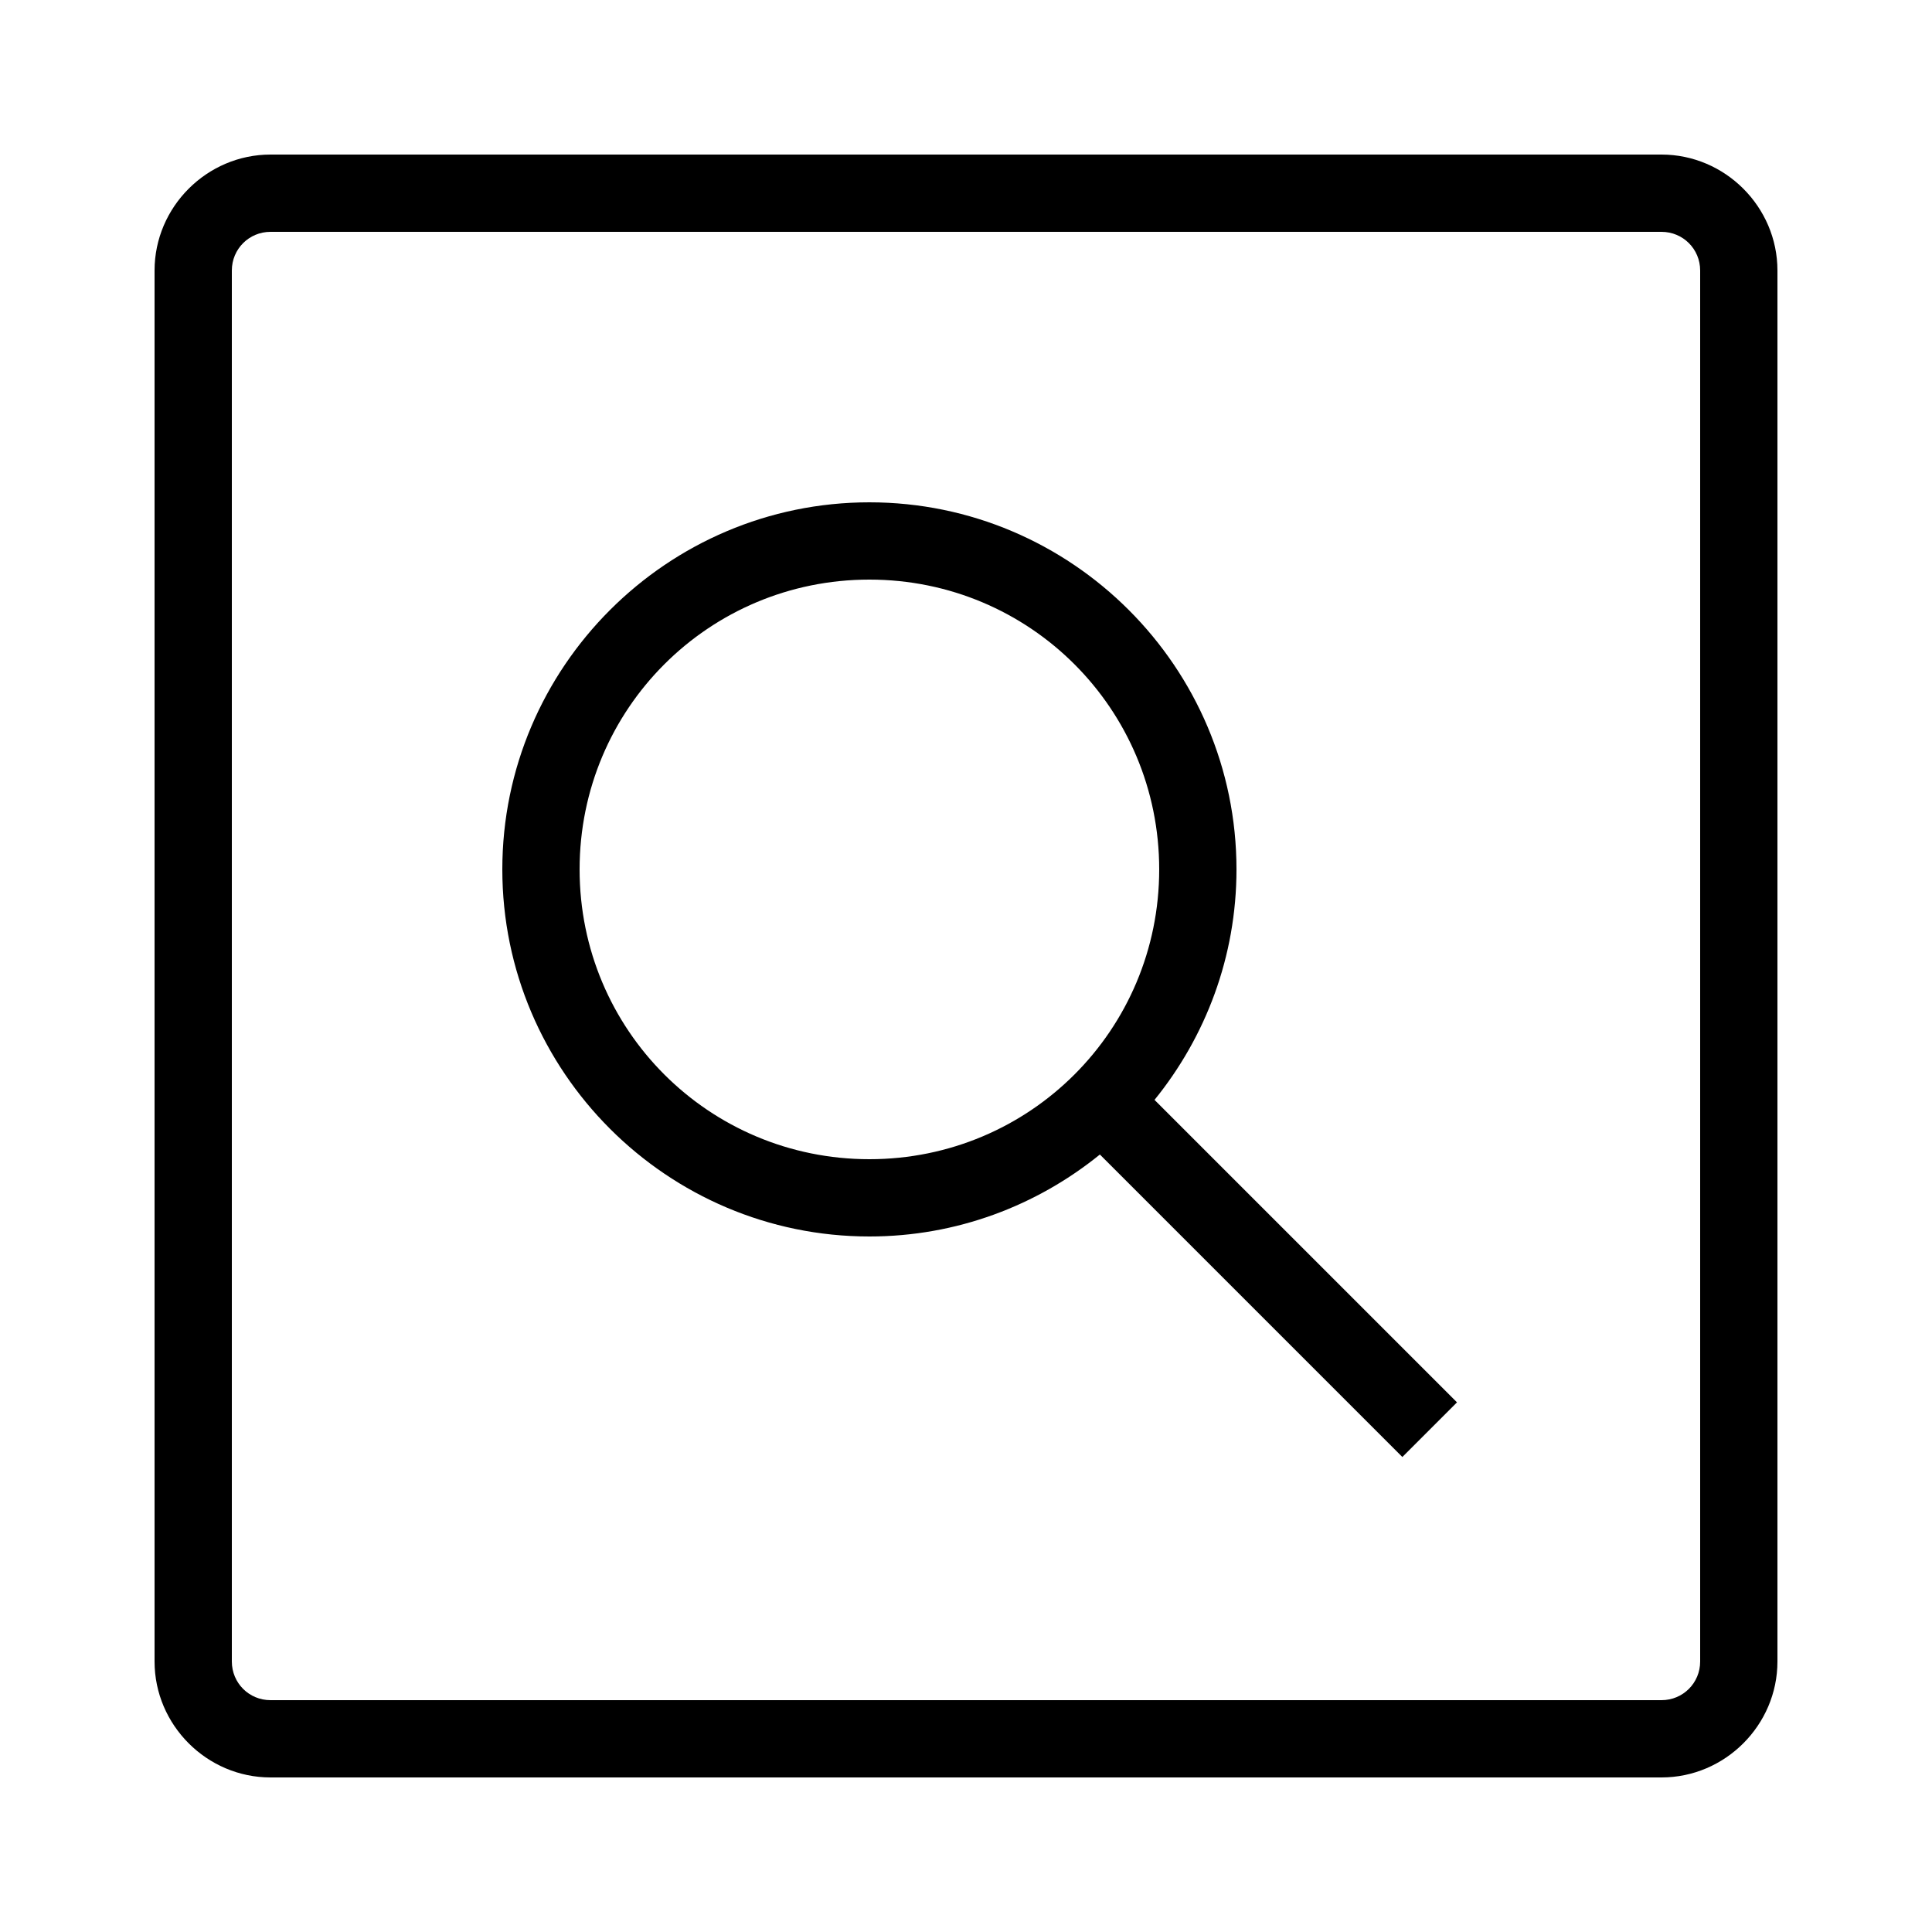
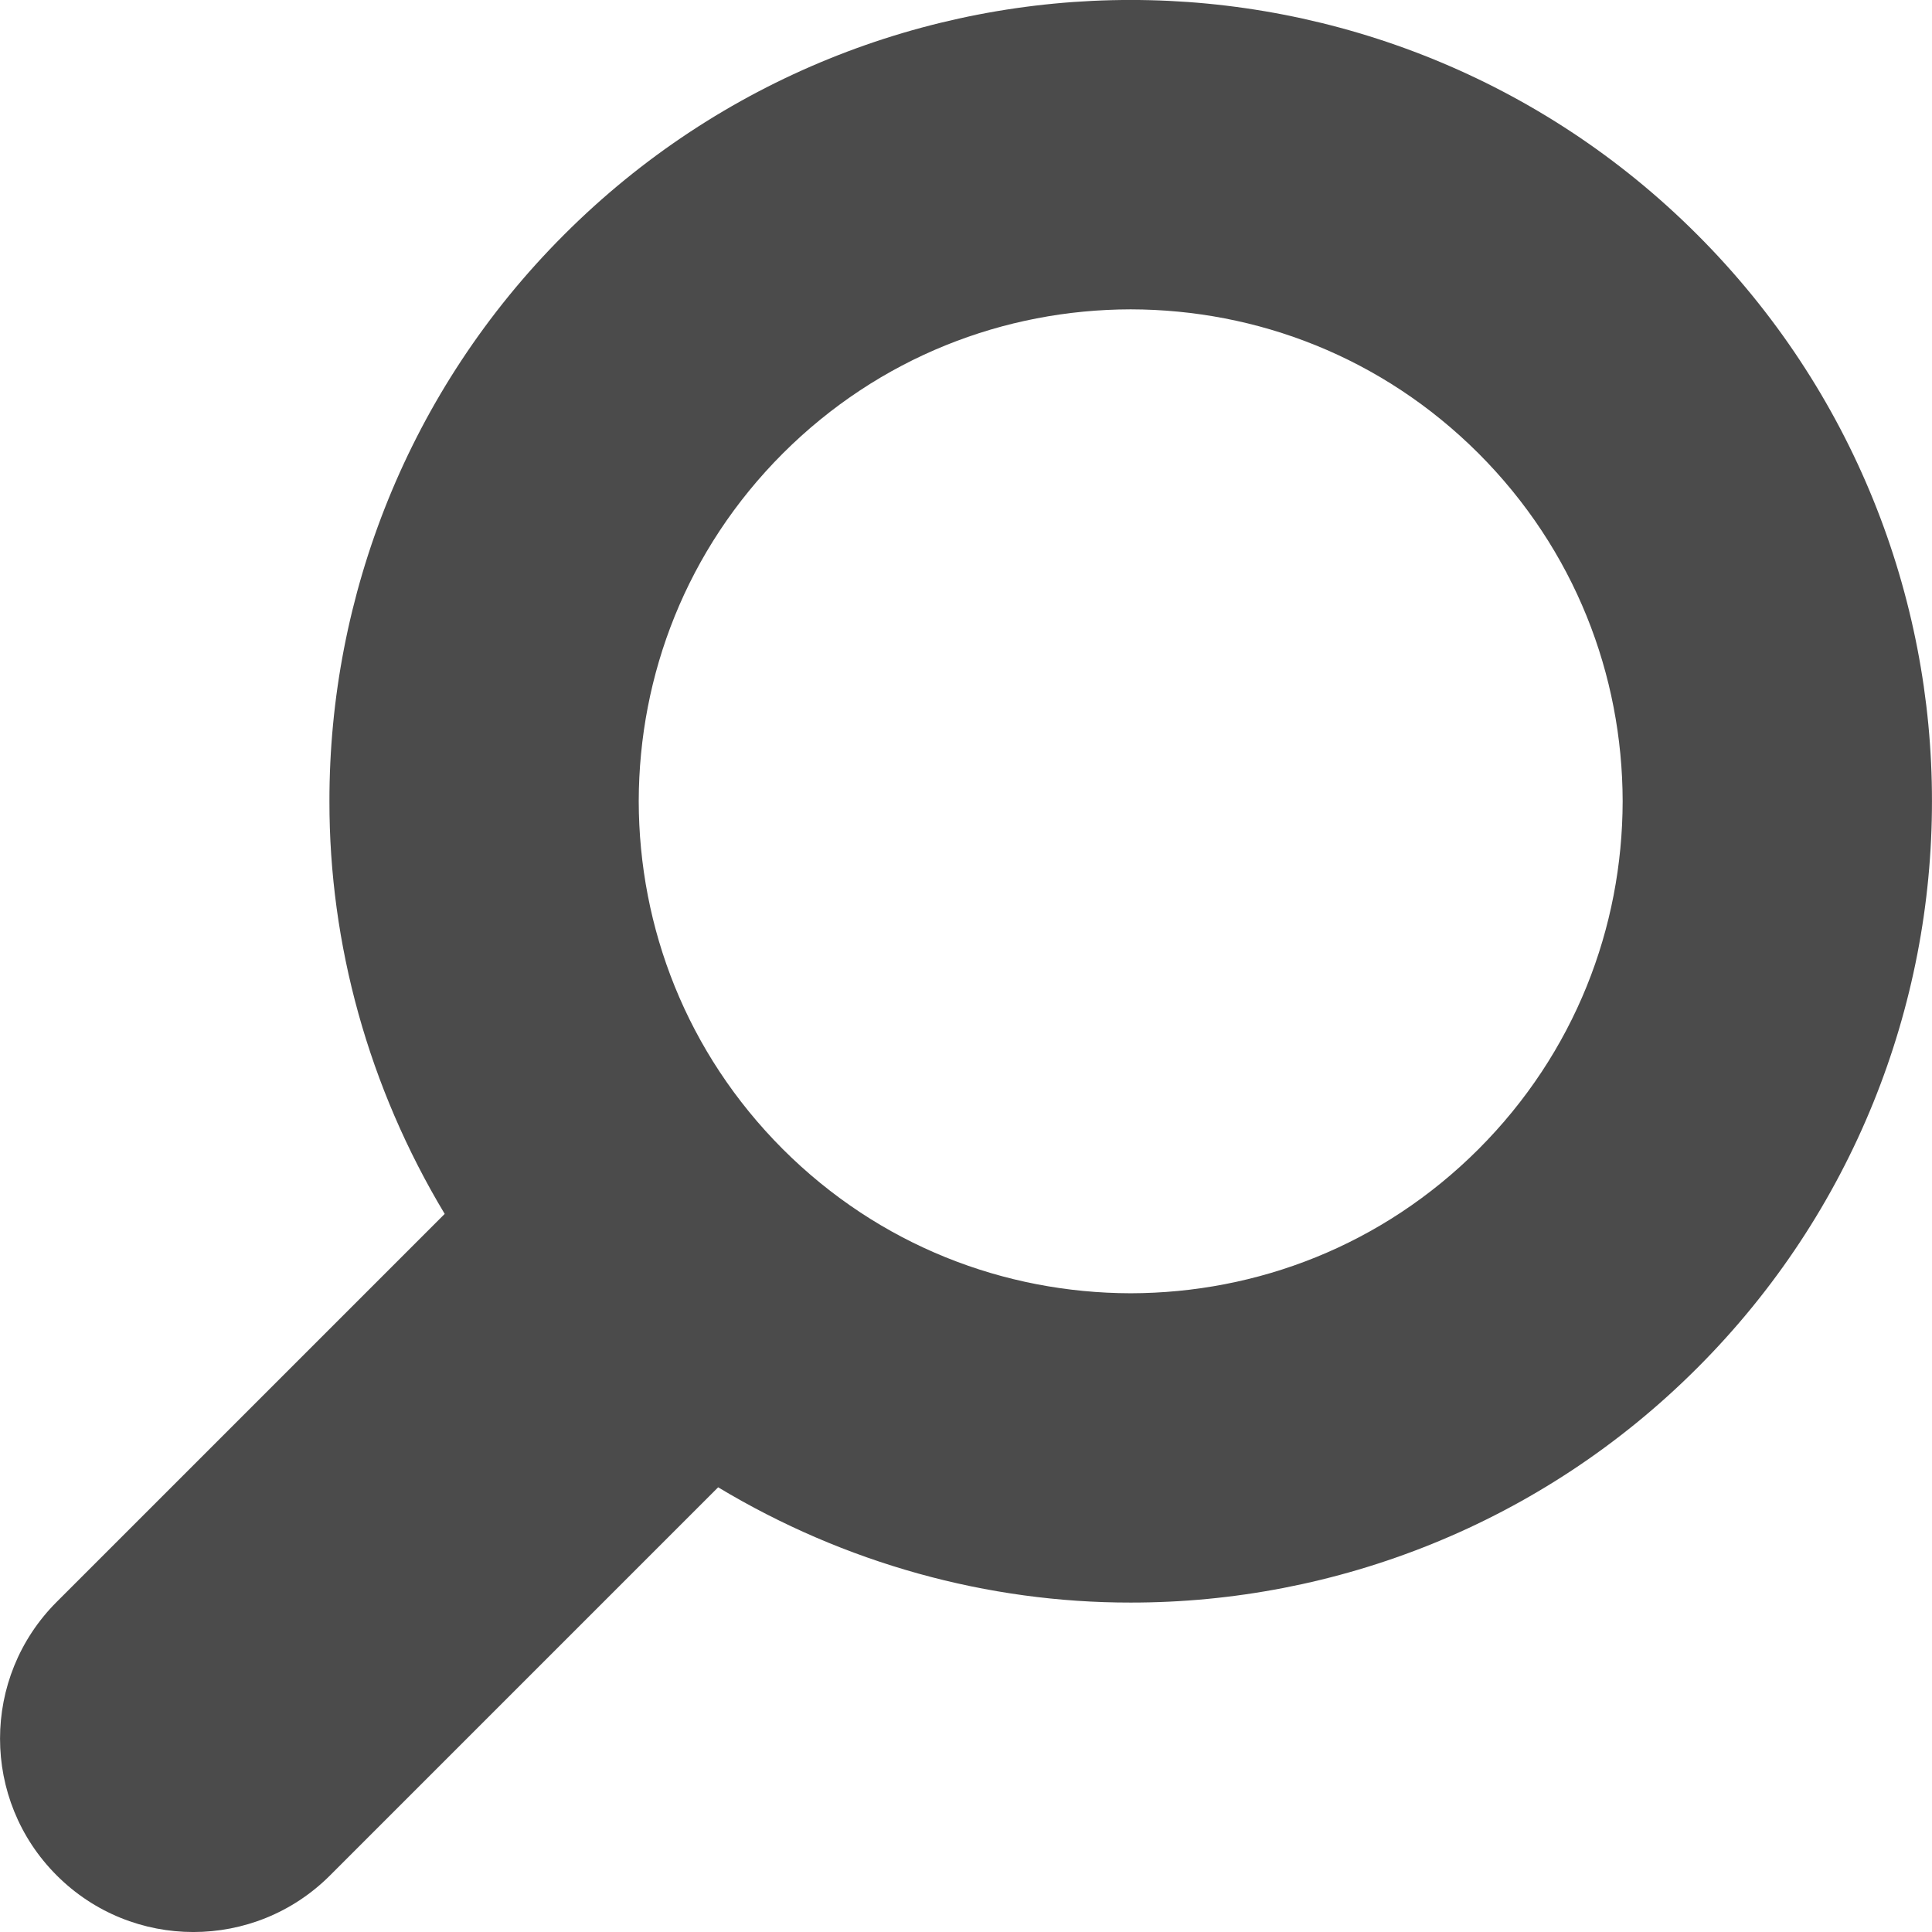
- <svg xmlns="http://www.w3.org/2000/svg" viewBox="0 0 50 50" width="50px" height="50px">
-   <path d="M 7 4 C 5.355 4 4 5.355 4 7 L 4 43 C 4 44.645 5.355 46 7 46 L 43 46 C 44.645 46 46 44.645 46 43 L 46 7 C 46 5.355 44.645 4 43 4 L 7 4 z M 7 6 L 43 6 C 43.555 6 44 6.445 44 7 L 44 43 C 44 43.555 43.555 44 43 44 L 7 44 C 6.445 44 6 43.555 6 43 L 6 7 C 6 6.445 6.445 6 7 6 z M 22.5 13 C 17.265 13 13 17.265 13 22.5 C 13 27.735 17.265 32 22.5 32 C 24.758 32 26.832 31.202 28.465 29.879 L 36.293 37.707 L 37.707 36.293 L 29.879 28.465 C 31.202 26.832 32 24.758 32 22.5 C 32 17.265 27.735 13 22.5 13 z M 22.5 15 C 26.654 15 30 18.346 30 22.5 C 30 26.654 26.654 30 22.5 30 C 18.346 30 15 26.654 15 22.5 C 15 18.346 18.346 15 22.5 15 z" />
+ <svg xmlns="http://www.w3.org/2000/svg" version="1.1" id="_x32_" x="0px" y="0px" width="512px" height="512px" viewBox="0 0 512 512" style="width: 256px; height: 256px; opacity: 1;" xml:space="preserve">
+   <style type="text/css">
+ 
+ 	.st0{fill:#4B4B4B;}
+ 
+ </style>
+   <g>
+     <path class="st0" d="M449.803,62.197C408.443,20.807,353.85-0.037,299.646-0.006C245.428-0.037,190.85,20.807,149.49,62.197   C108.1,103.557,87.24,158.15,87.303,212.338c-0.047,37.859,10.359,75.766,30.547,109.359L15.021,424.525   c-20.016,20.016-20.016,52.453,0,72.469c20,20.016,52.453,20.016,72.453,0L190.318,394.15   c33.578,20.203,71.5,30.594,109.328,30.547c54.203,0.047,108.797-20.797,150.156-62.188   c41.375-41.359,62.234-95.938,62.188-150.172C512.053,158.15,491.178,103.557,449.803,62.197z M391.818,304.541   c-25.547,25.531-58.672,38.125-92.172,38.188c-33.5-0.063-66.609-12.656-92.188-38.188c-25.531-25.578-38.125-58.688-38.188-92.203   c0.063-33.484,12.656-66.609,38.188-92.172c25.578-25.531,58.688-38.125,92.188-38.188c33.5,0.063,66.625,12.656,92.188,38.188   c25.531,25.563,38.125,58.688,38.188,92.172C429.959,245.854,417.365,278.963,391.818,304.541z" style="fill: rgb(75, 75, 75);" />
+   </g>
</svg>
